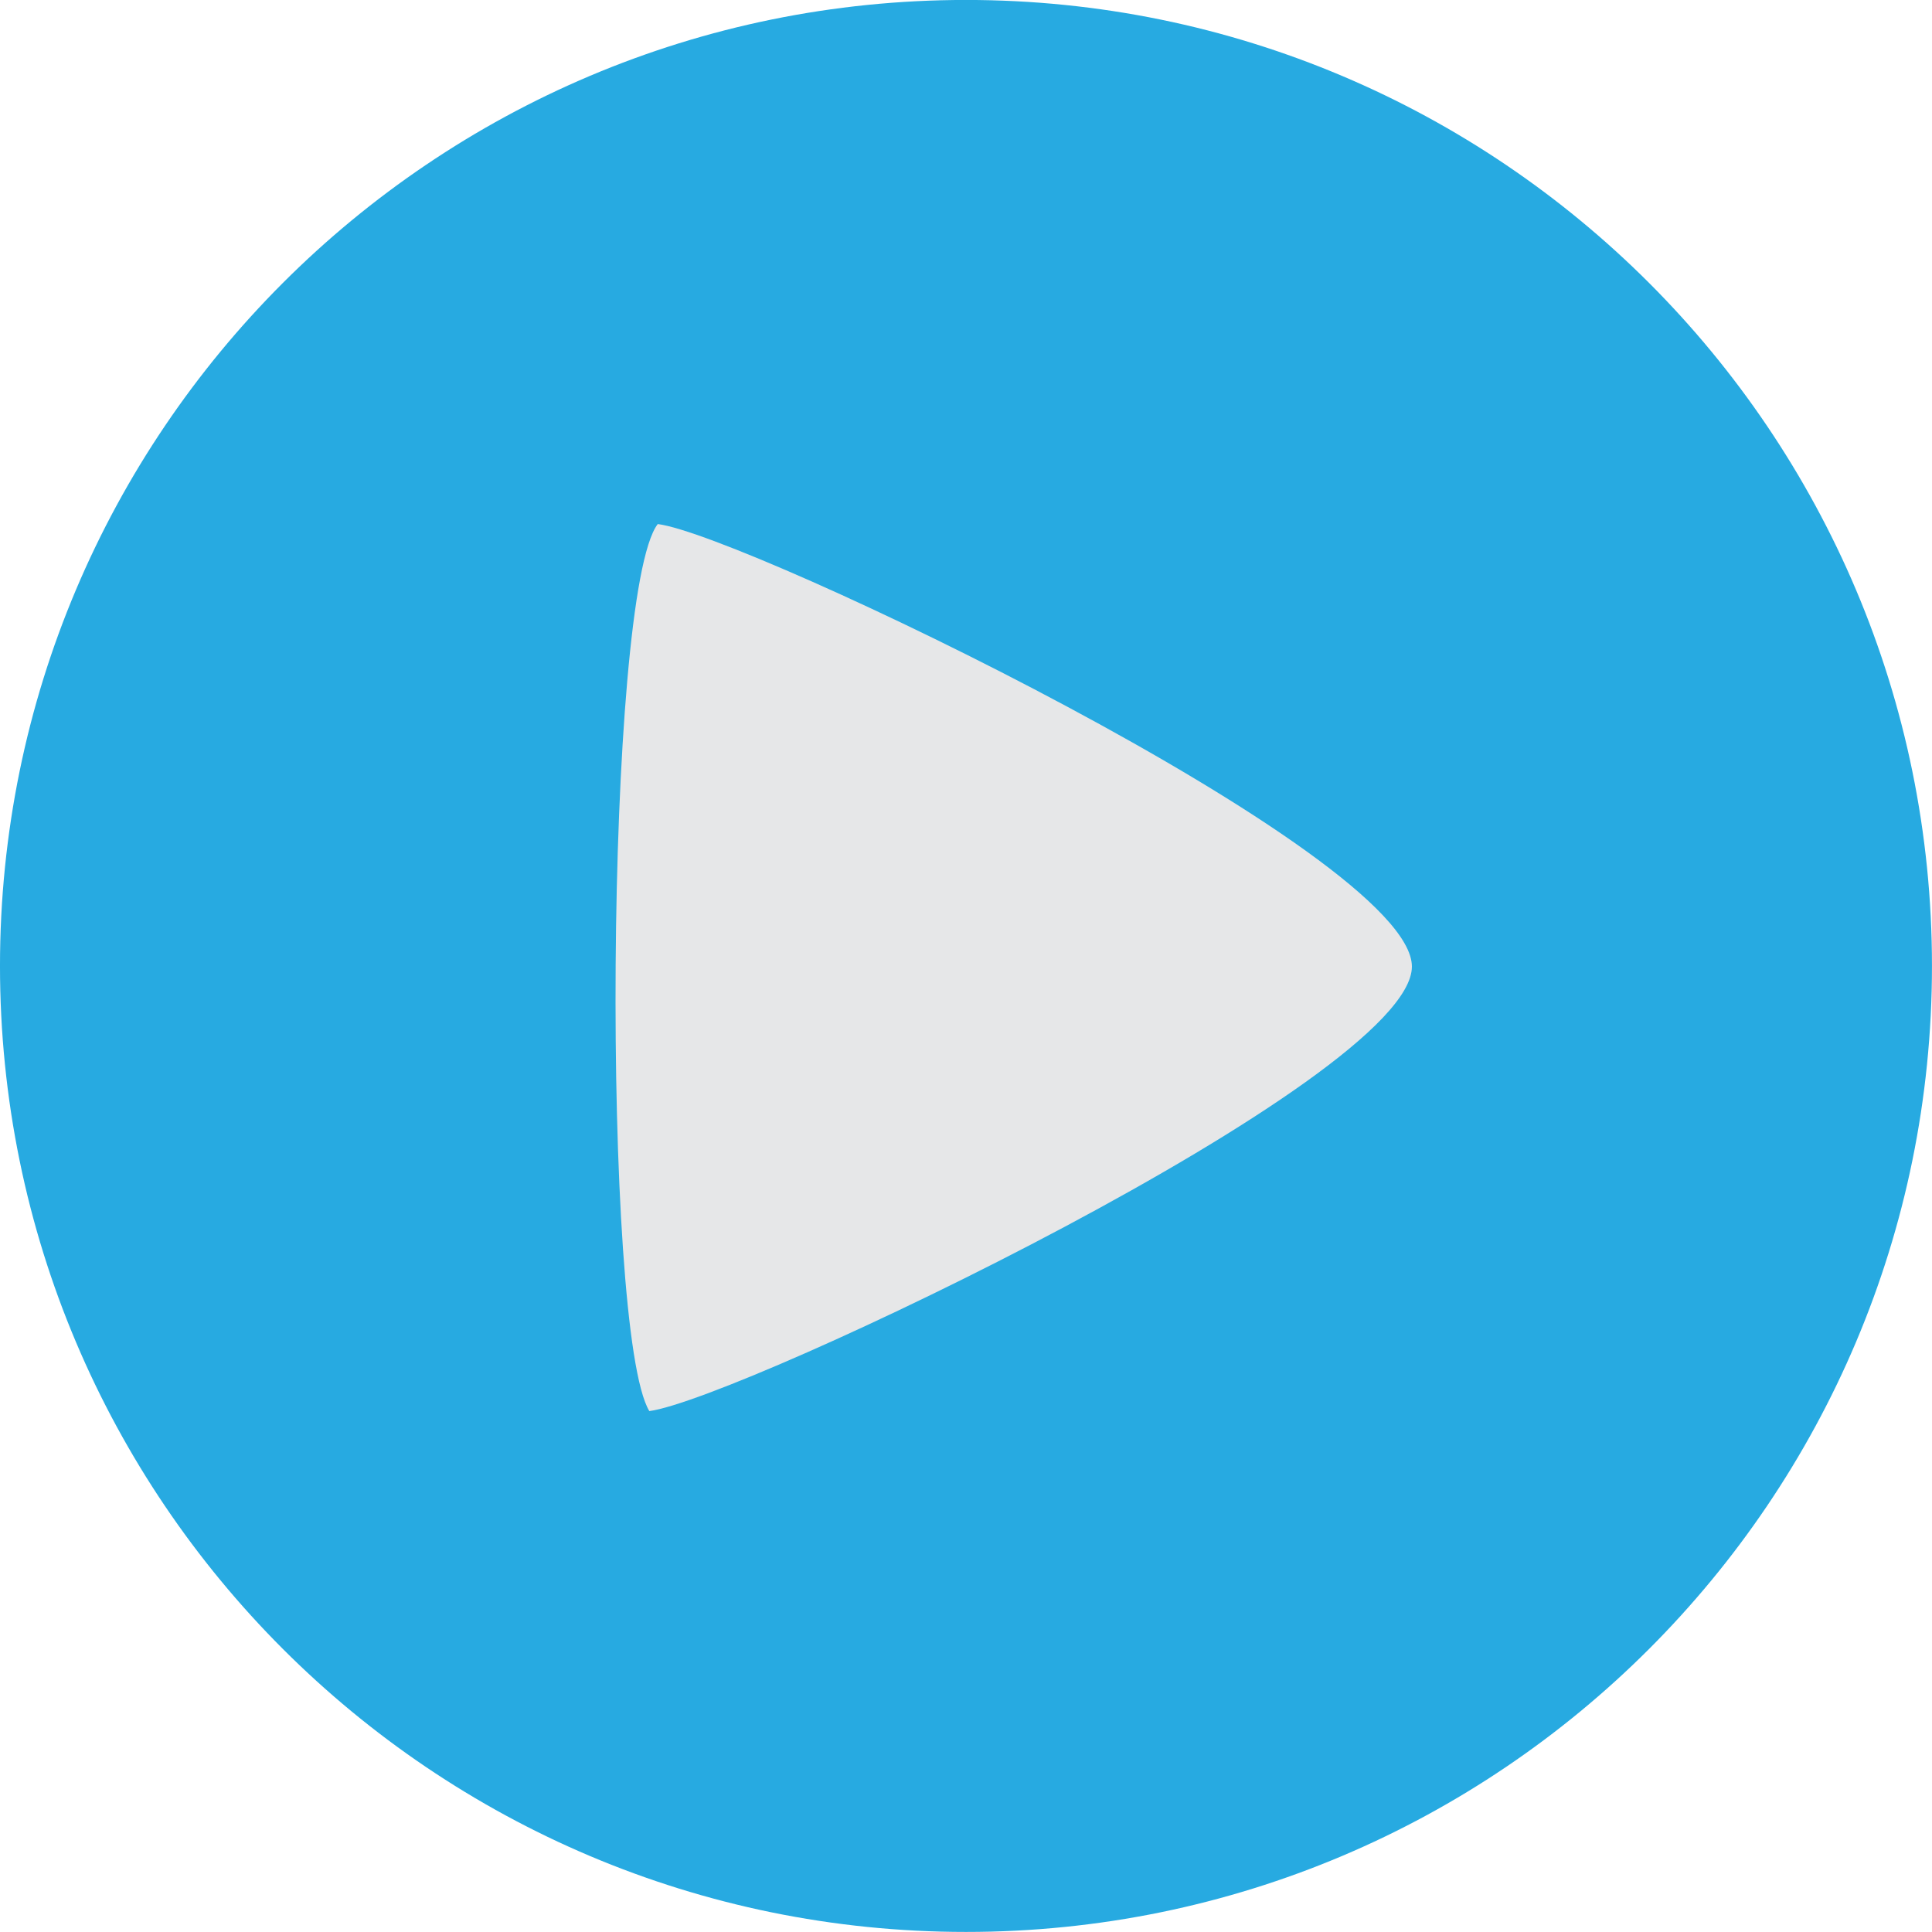
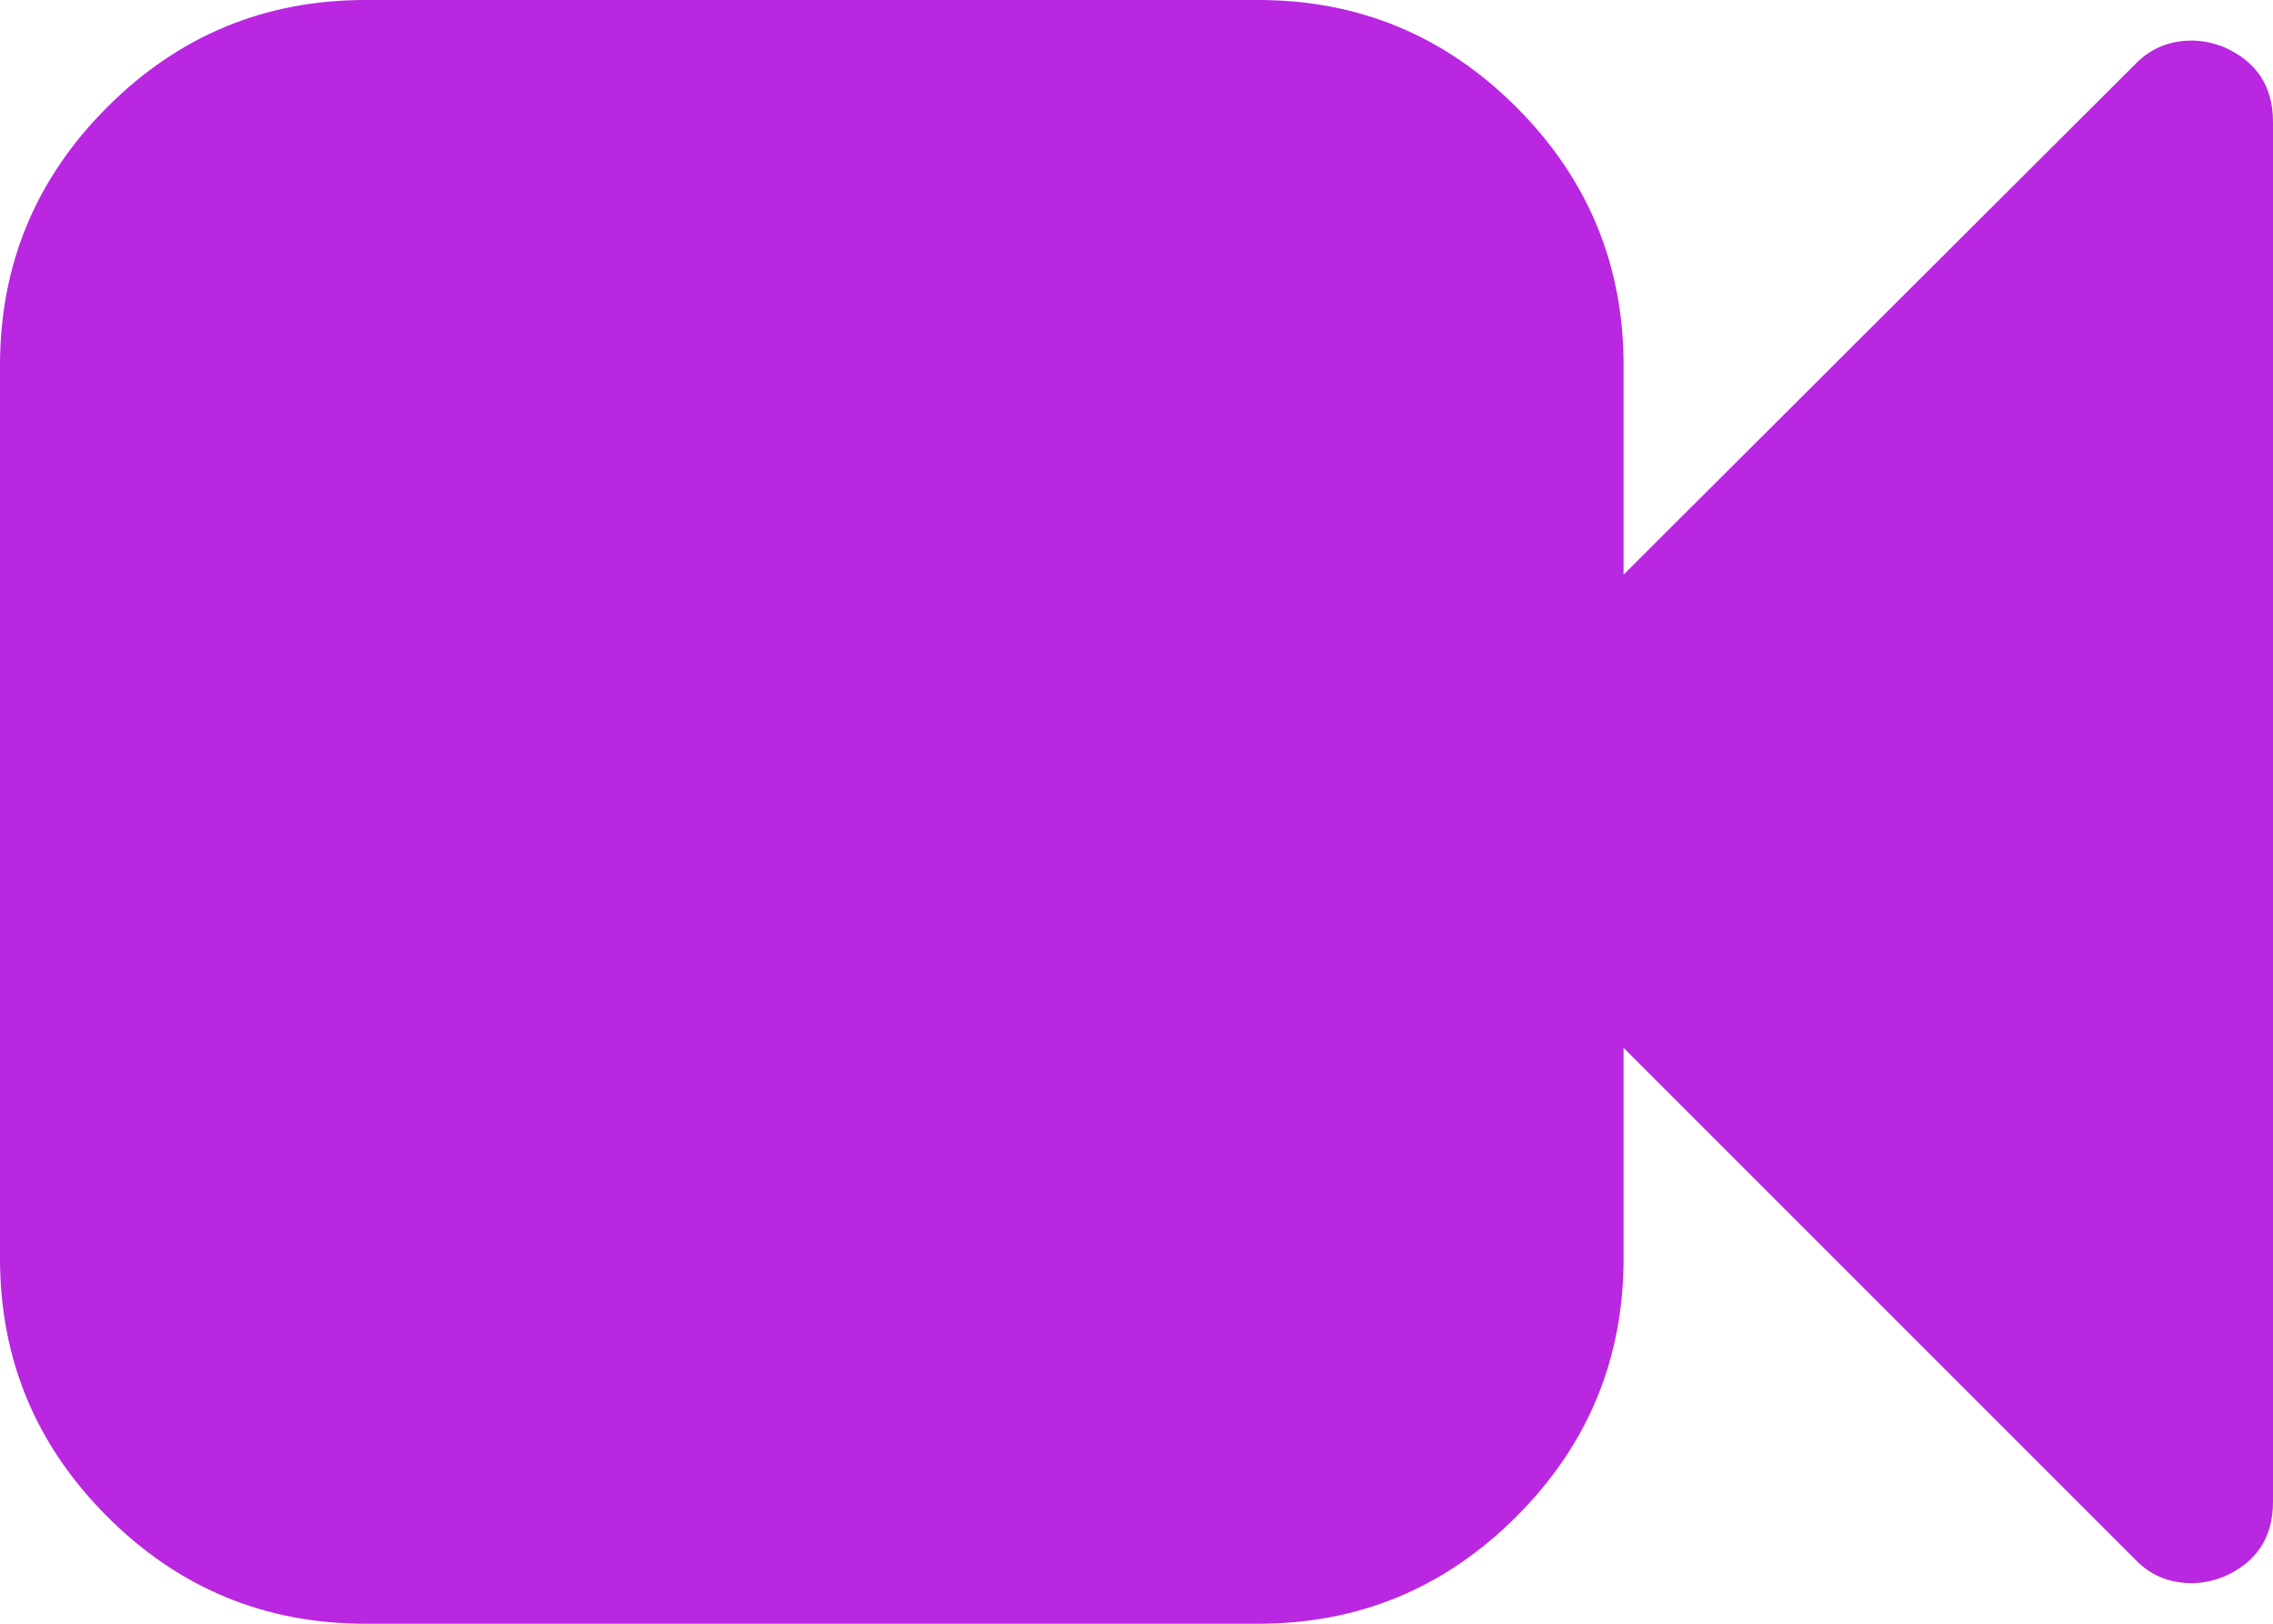
- <svg xmlns="http://www.w3.org/2000/svg" viewBox="0 0 100 100">
-   <g transform="matrix(1.0313 0 0 1.0313 -58.634 -317.353)" fill-rule="evenodd">
-     <circle r="48.482" cy="356.201" cx="105.336" fill="#27aae1" />
-     <path d="M89.444 378.543c4.61-.622 38.272-16.634 38.272-22.31 0-5.678-33.436-21.665-37.85-22.21-2.67 3.474-2.822 40.583-.422 44.52z" fill="#e6e7e8" />
-   </g>
+ <svg xmlns="http://www.w3.org/2000/svg" viewBox="0 0 140 100">
+   <path d="M140 7.5v85q0 3.28-3.047 4.61-1.016.39-1.953.39-2.11 0-3.516-1.484L100 64.53V77.5q0 9.297-6.602 15.898Q86.798 100 77.5 100h-55q-9.297 0-15.898-6.602Q0 86.798 0 77.5v-55q0-9.297 6.602-15.898Q13.202 0 22.5 0h55q9.297 0 15.898 6.602Q100 13.202 100 22.5v12.89l31.484-31.406Q132.89 2.5 135 2.5q.938 0 1.953.39Q140 4.22 140 7.5z" fill="#b927e1" />
</svg>
